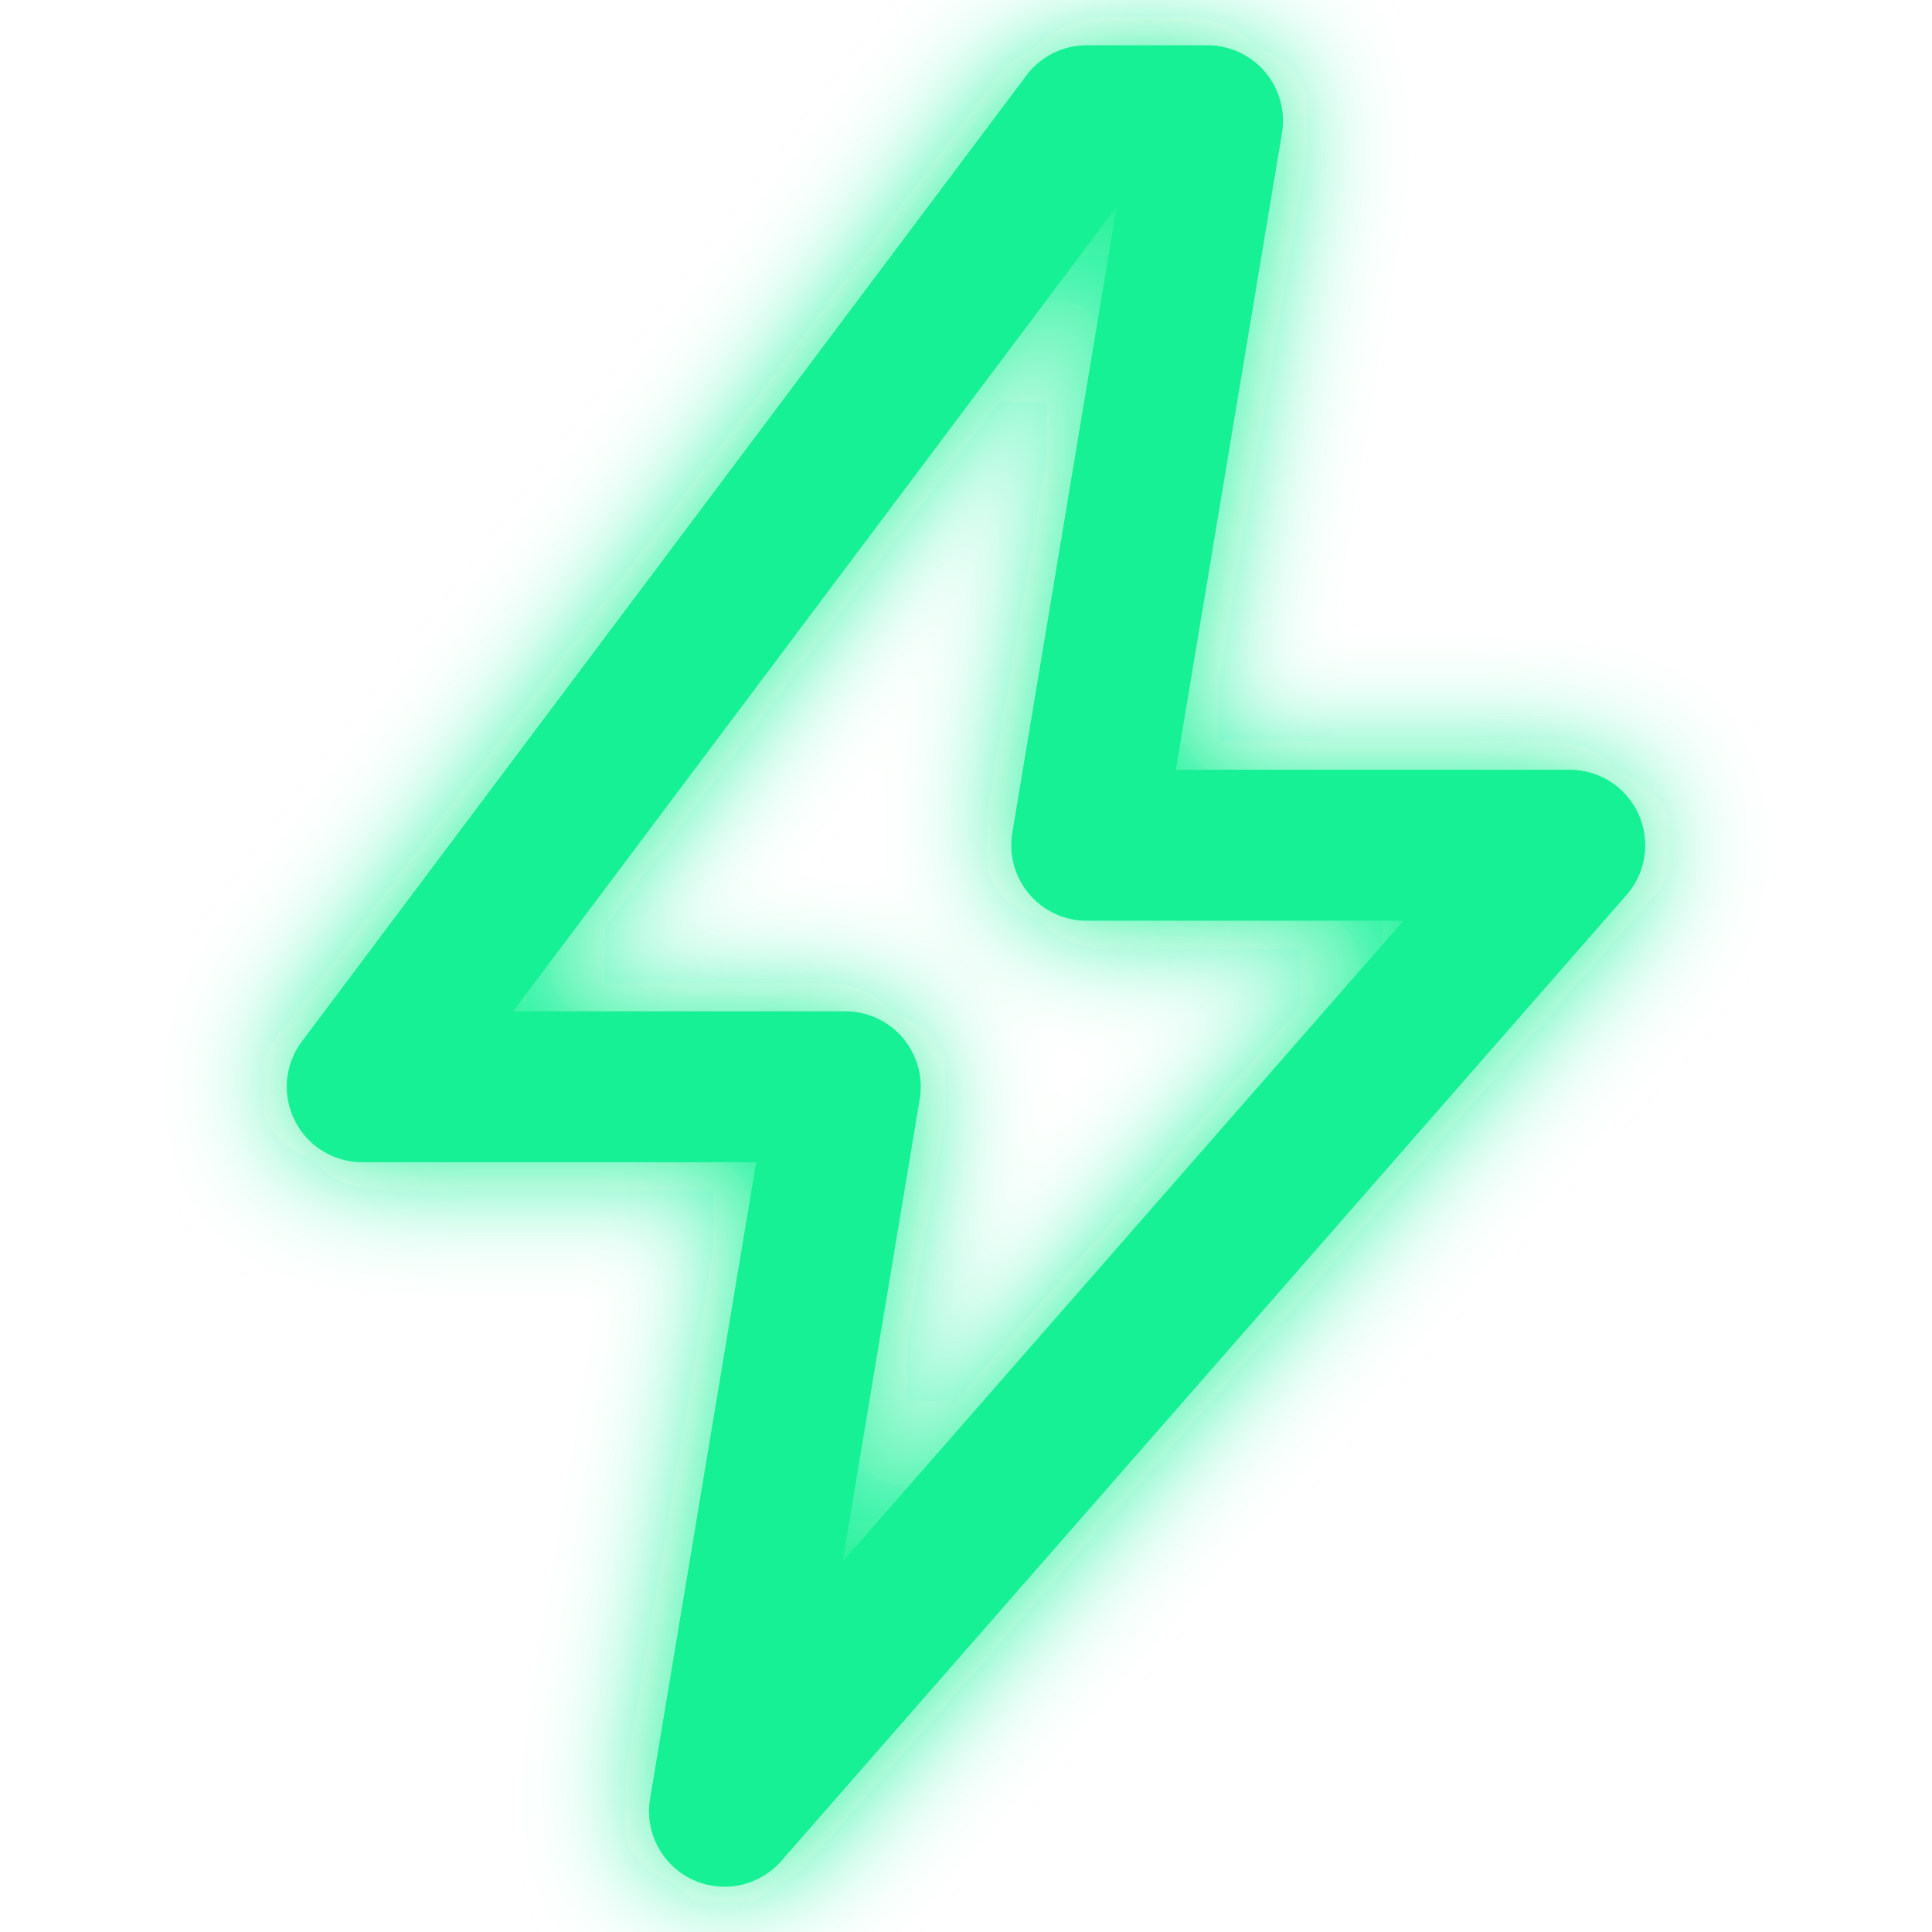
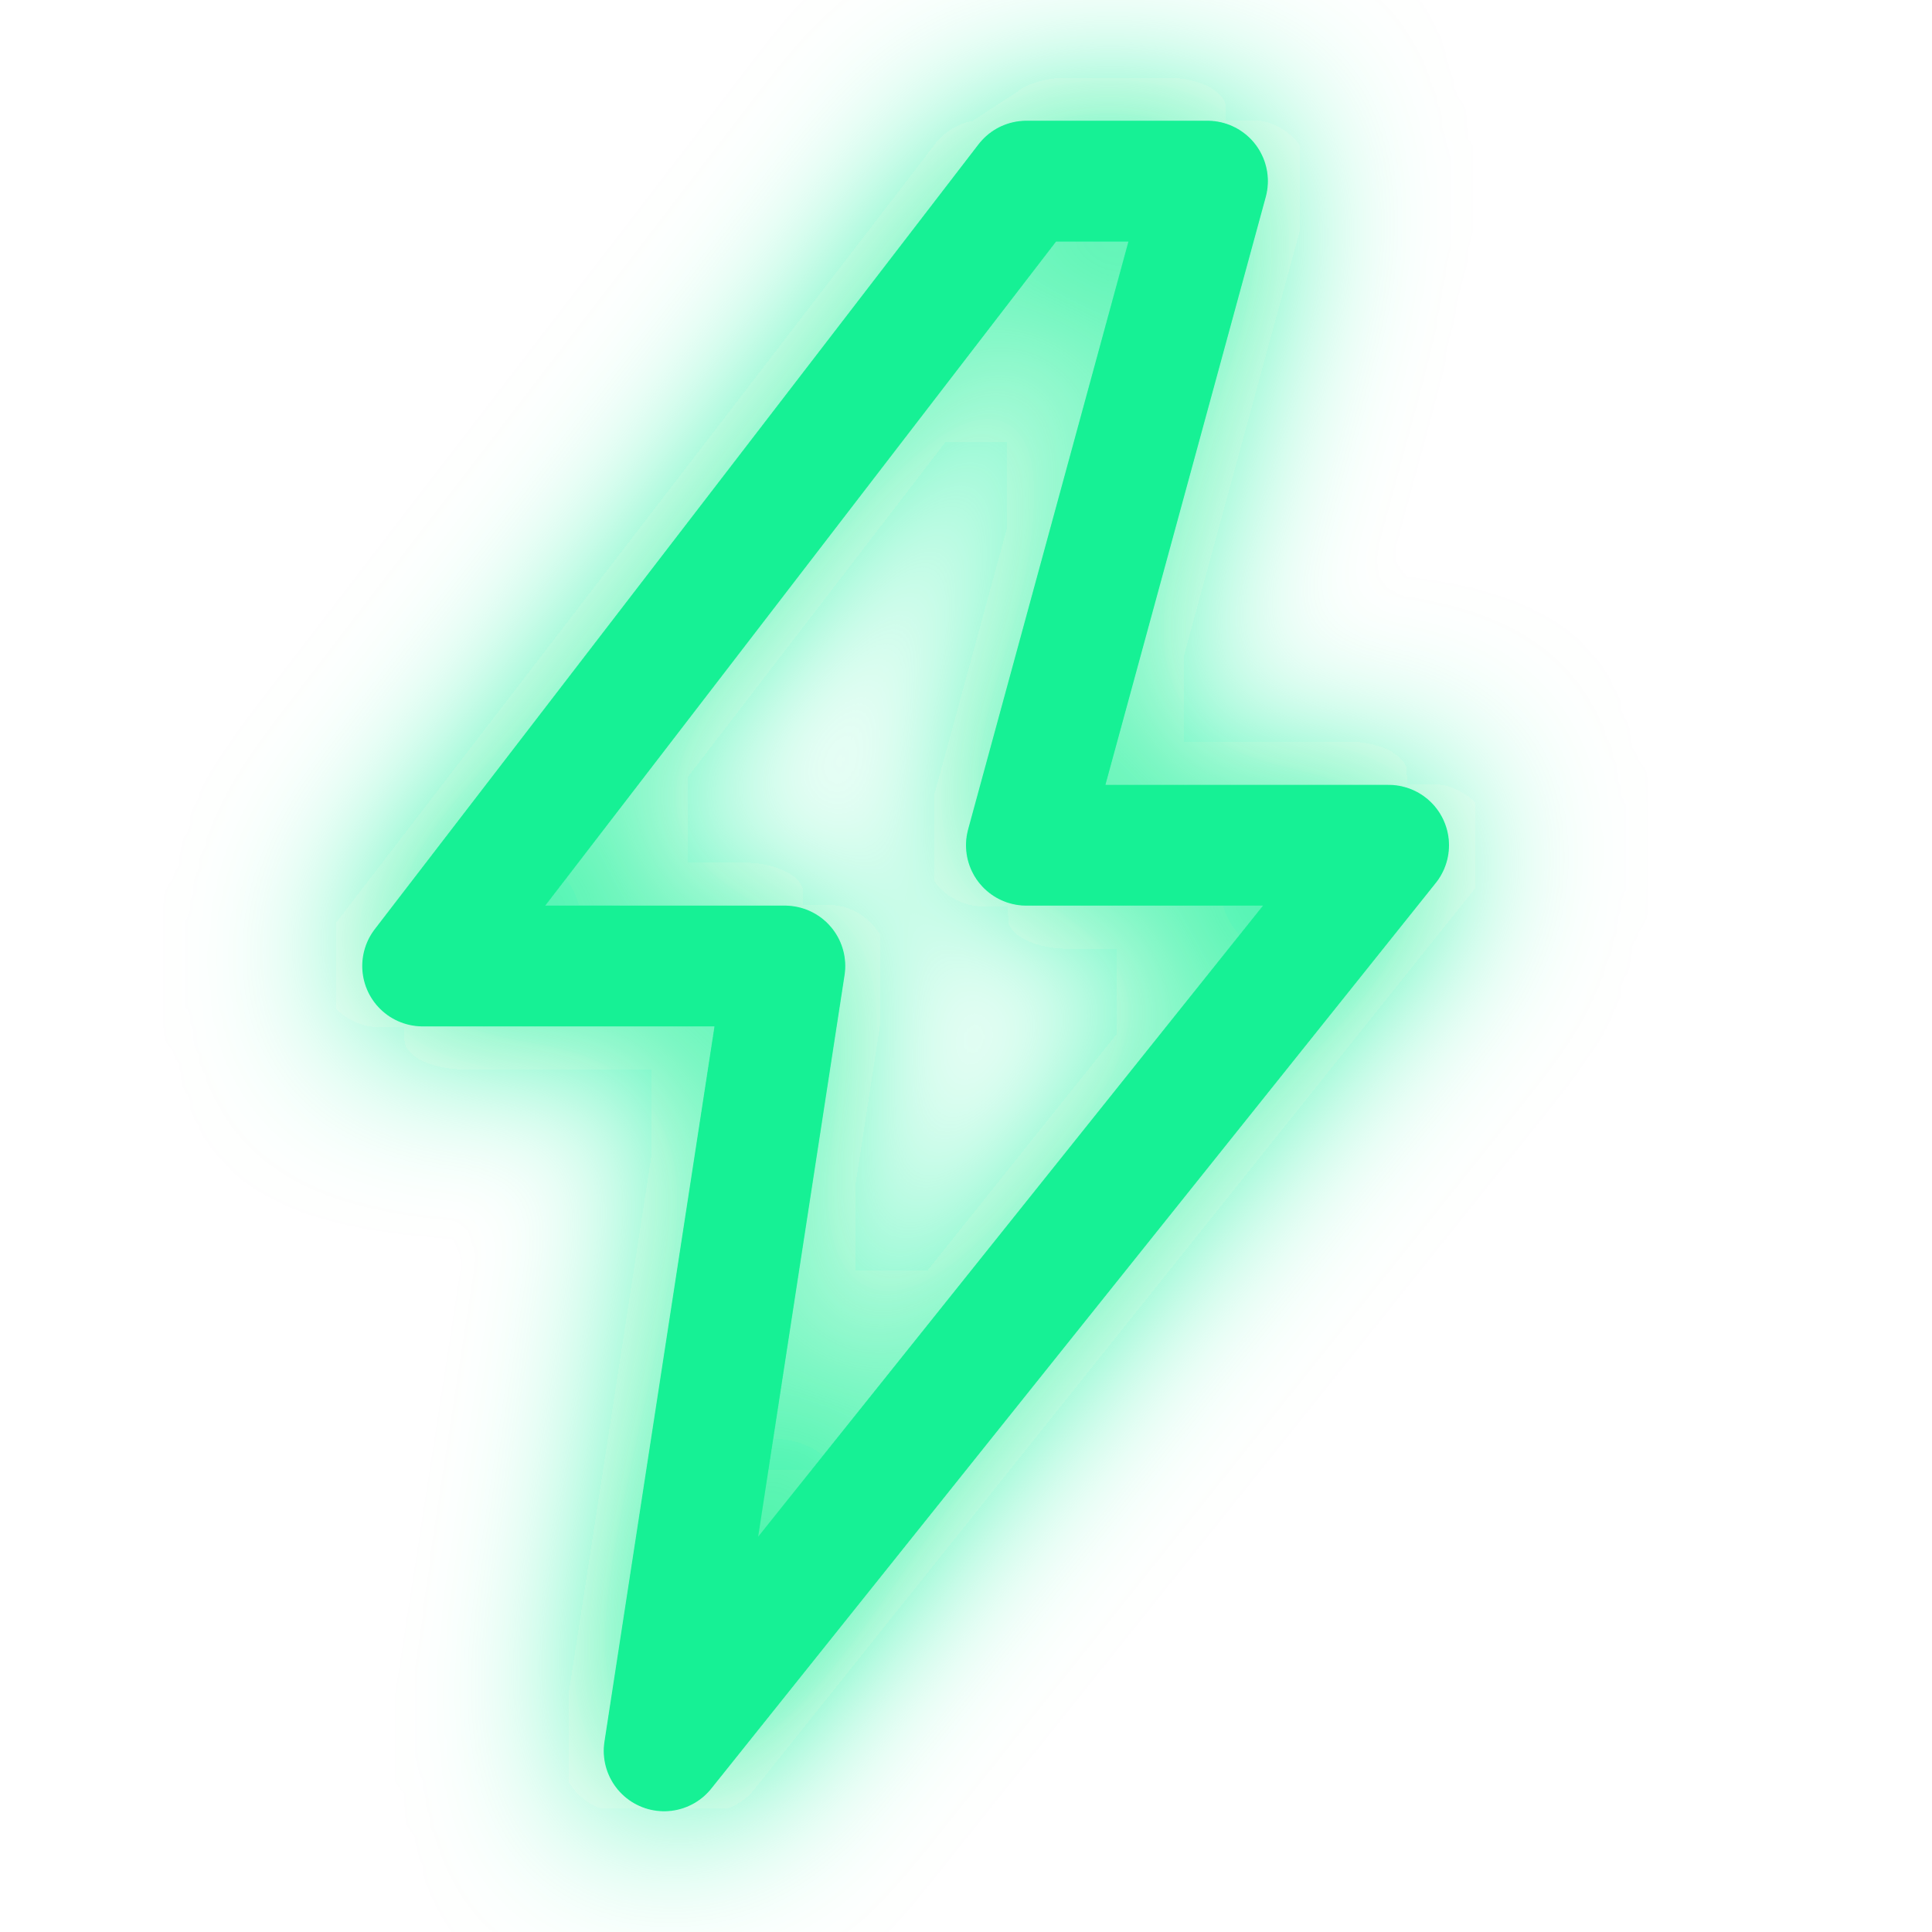
<svg xmlns="http://www.w3.org/2000/svg" viewBox="0 0 32 32">
  <defs>
-     <filter id="glow" x="-50%" y="-50%" width="200%" height="200%">
-       <feGaussianBlur stdDeviation="1" result="coloredBlur" />
+     <filter id="glow" x="-100%" y="-100%" width="300%" height="300%">
+       <feGaussianBlur stdDeviation="1.5" result="coloredBlur" />
      <feMerge>
        <feMergeNode in="coloredBlur" />
        <feMergeNode in="SourceGraphic" />
      </feMerge>
    </filter>
  </defs>
-   <path d="M18 2L6 18h8l-2 12L26 14h-8l2-12z" fill="none" stroke="#14F195" stroke-width="2.5" stroke-linecap="round" stroke-linejoin="round" filter="url(#glow)" />
+   <path d="M17 3L7 16h6l-2 13 12-15h-6l3-11z" fill="none" stroke="#14F195" stroke-width="2" stroke-linecap="round" stroke-linejoin="round" filter="url(#glow)" />
</svg>
